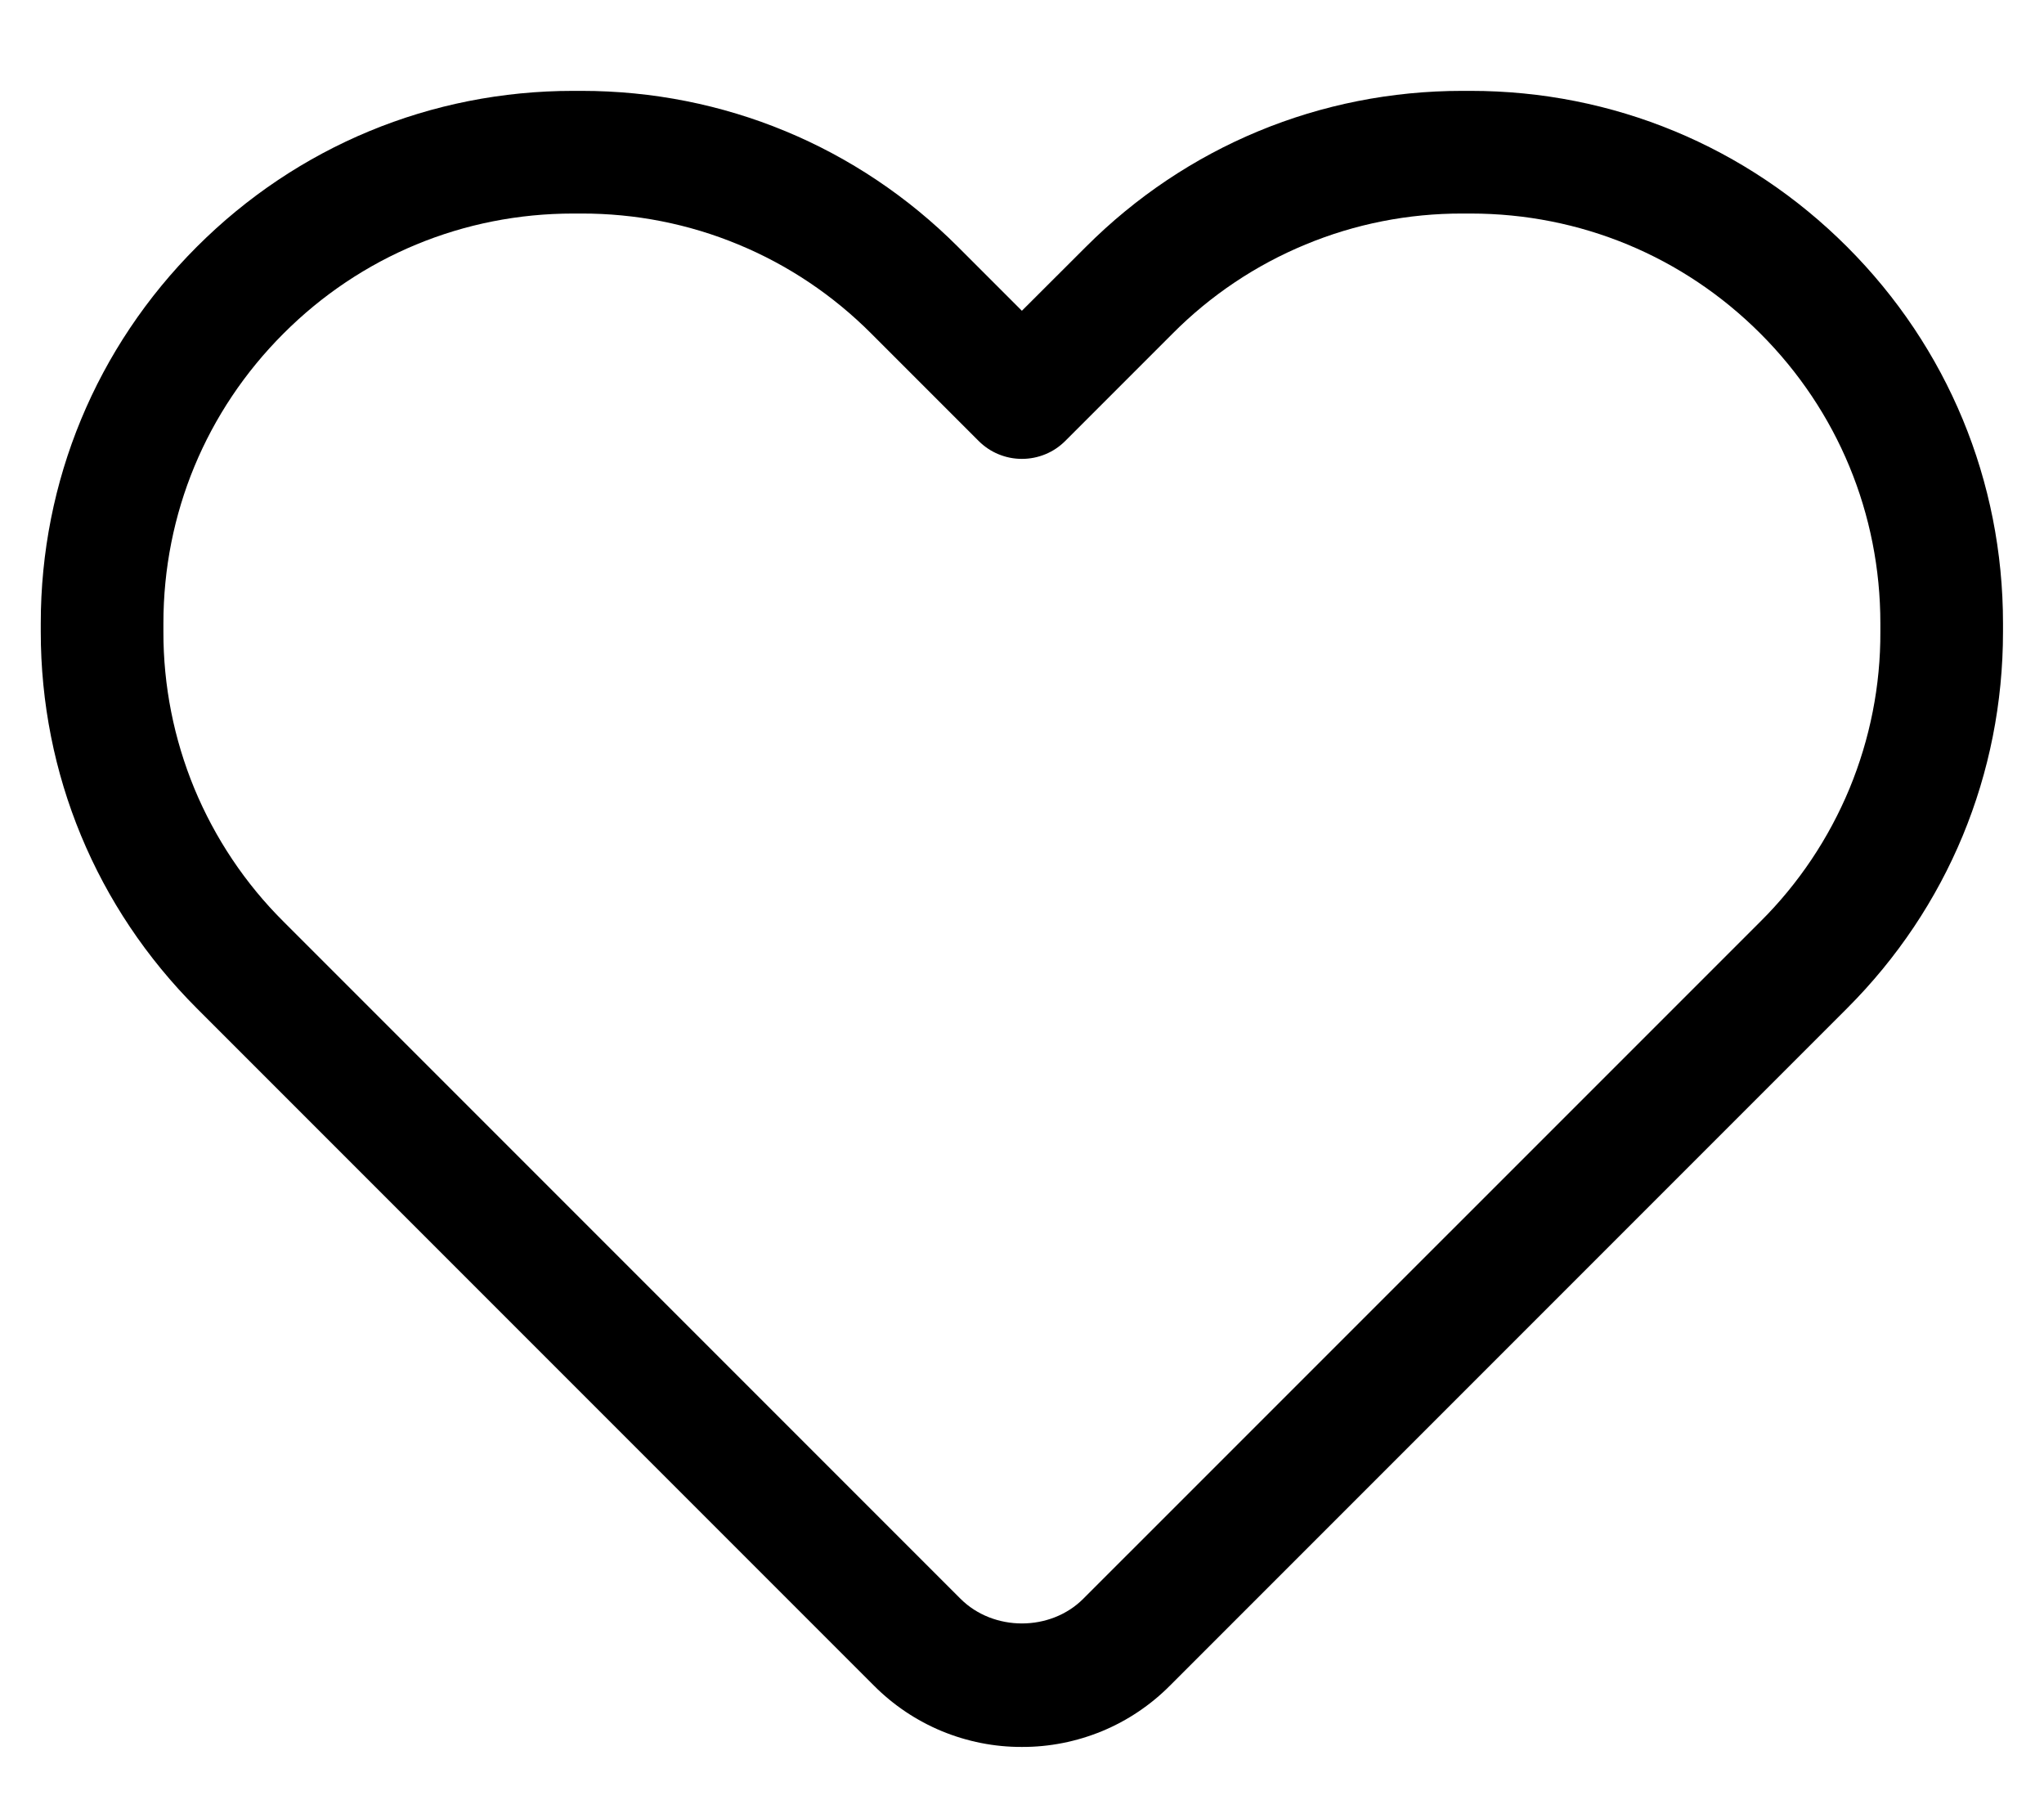
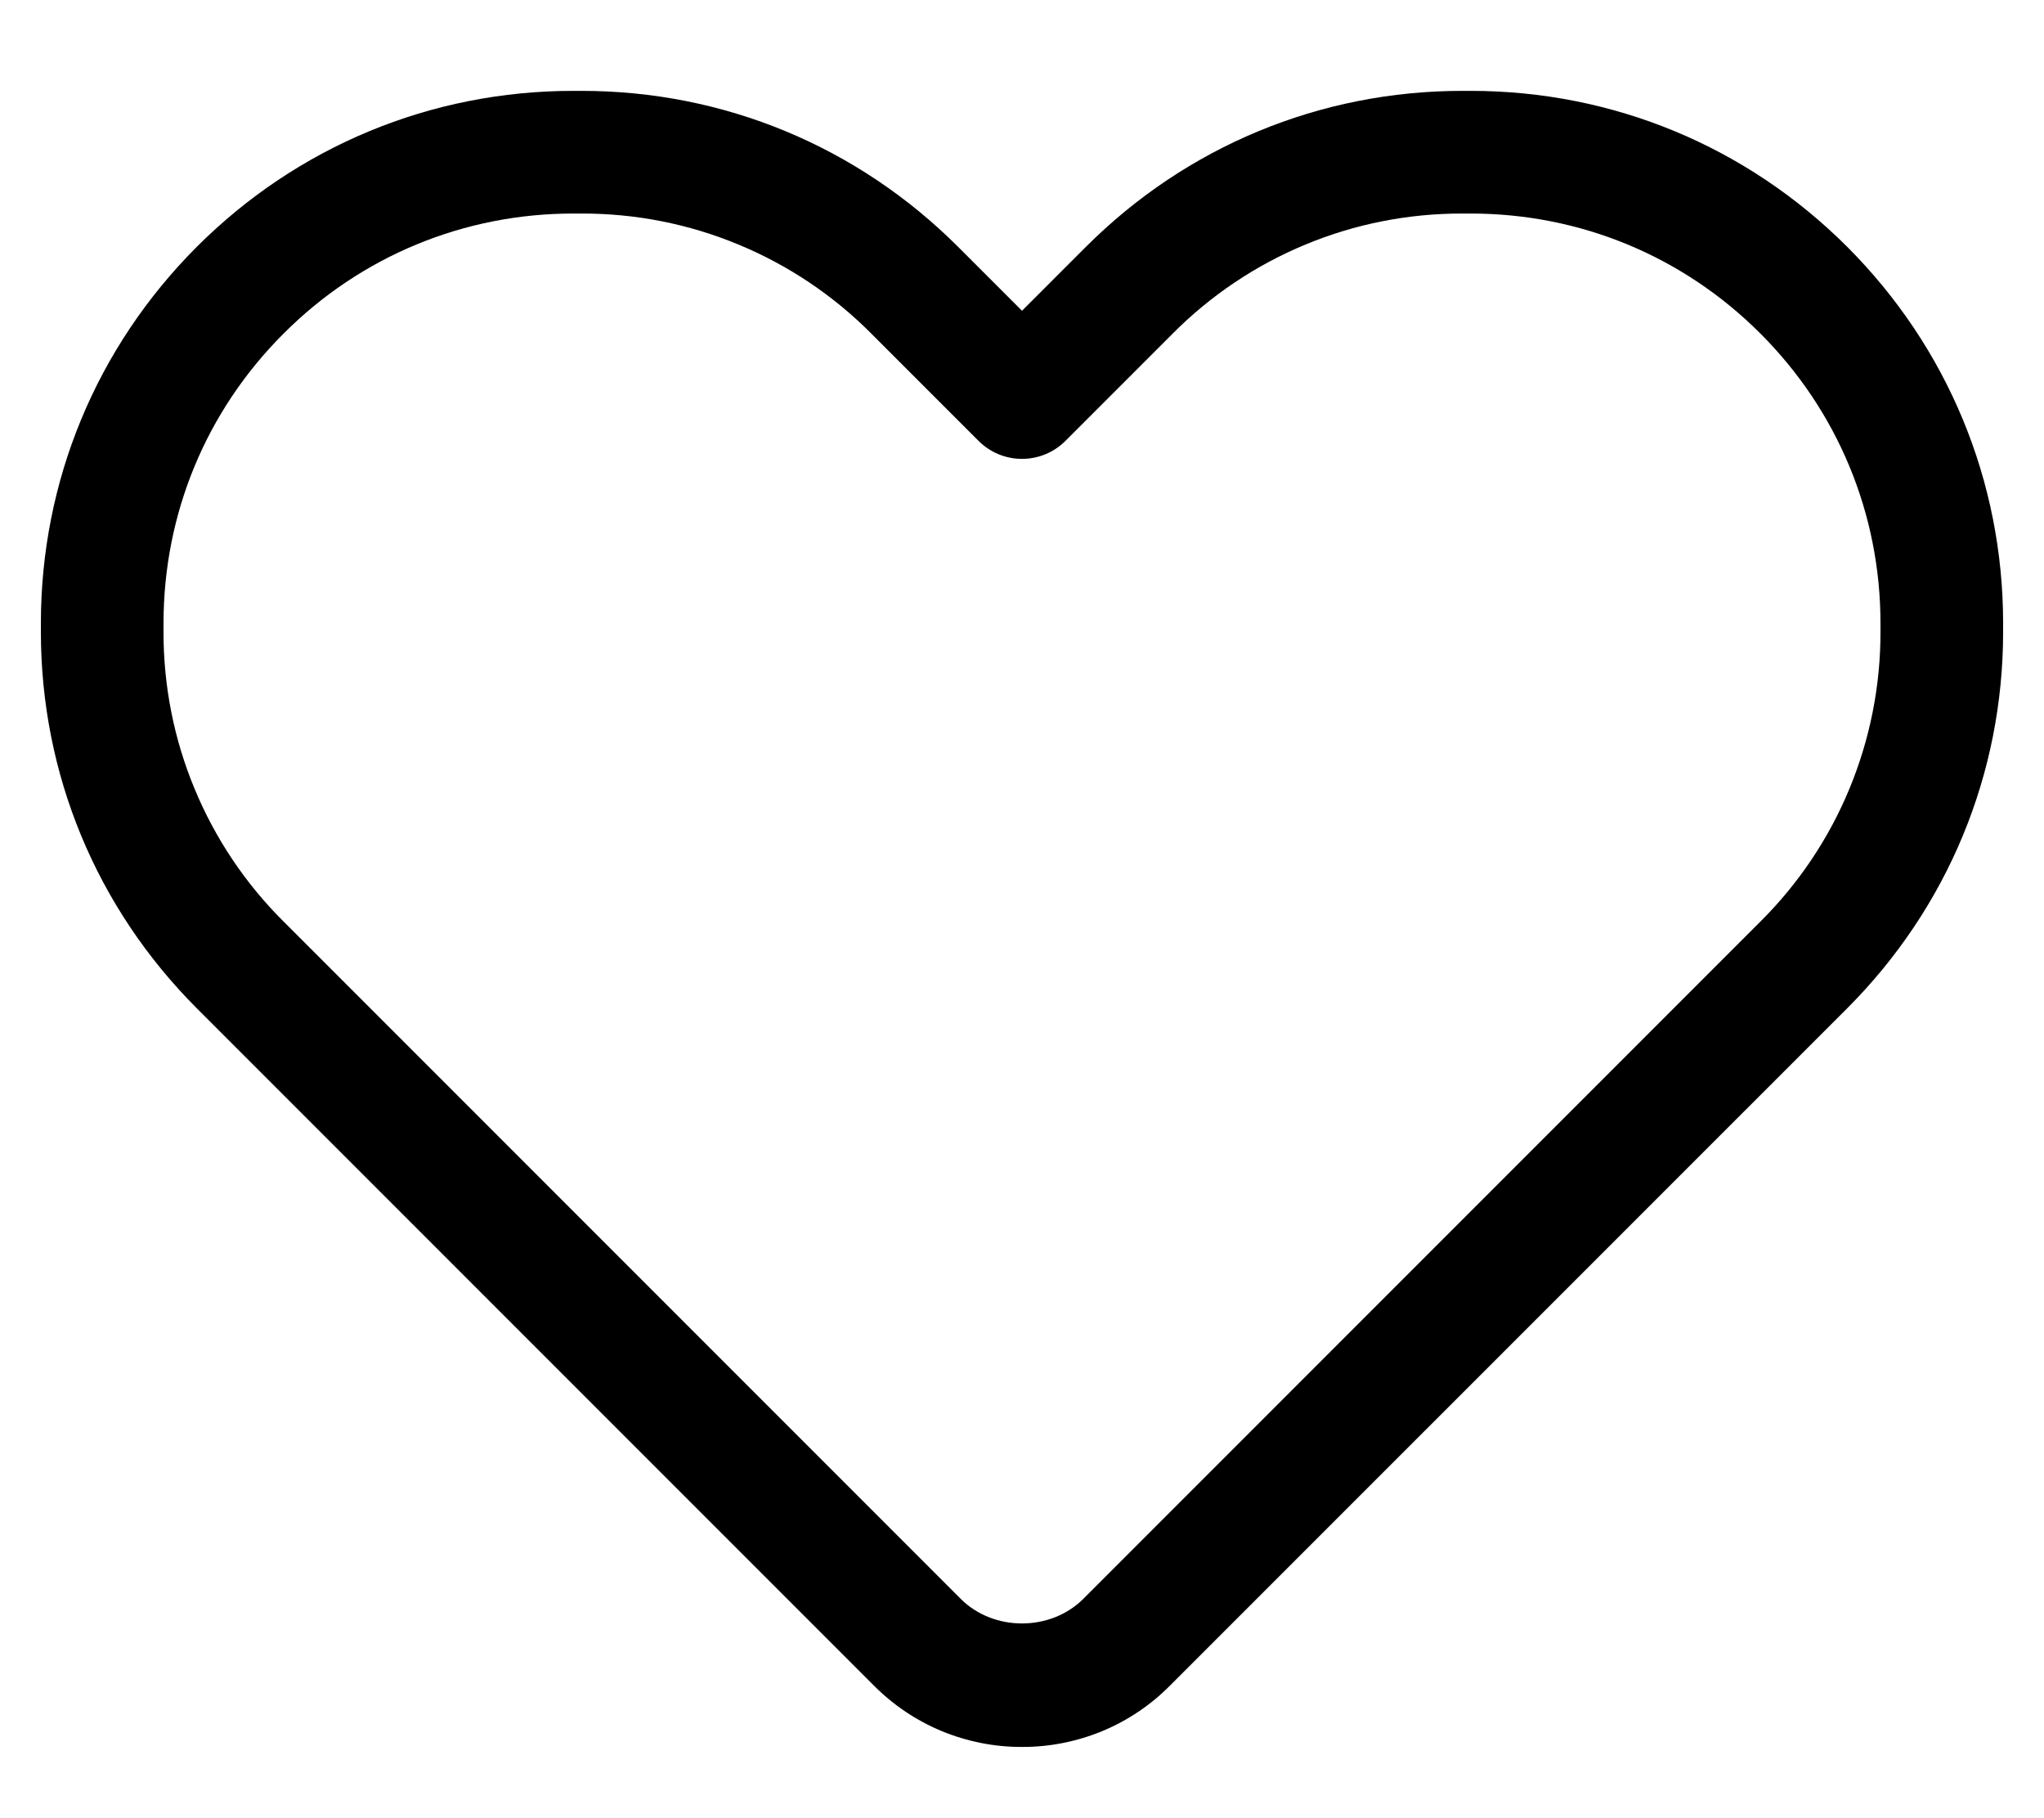
<svg xmlns="http://www.w3.org/2000/svg" width="18" height="16" viewBox="0 0 18 16" fill="none">
-   <path d="M8.999 15.38C8.757 15.381 8.517 15.333 8.294 15.241C8.07 15.148 7.867 15.012 7.696 14.84L1.733 8.877C0.847 7.991 0.359 6.814 0.359 5.562V5.488C0.359 4.236 0.847 3.059 1.733 2.173C2.618 1.288 3.796 0.8 5.047 0.8H5.121C6.373 0.8 7.551 1.288 8.436 2.173L8.999 2.736L9.563 2.173C10.448 1.288 11.626 0.8 12.877 0.8H12.951C14.203 0.8 15.381 1.288 16.266 2.173C17.152 3.059 17.639 4.236 17.639 5.488V5.562C17.639 6.814 17.152 7.991 16.266 8.877L10.303 14.84C10.132 15.012 9.929 15.148 9.705 15.241C9.481 15.333 9.242 15.381 8.999 15.38ZM8.459 14.076C8.749 14.365 9.25 14.365 9.539 14.076L15.503 8.113C15.839 7.779 16.105 7.381 16.287 6.943C16.468 6.505 16.561 6.036 16.559 5.562V5.488C16.559 4.525 16.184 3.618 15.503 2.937C14.821 2.255 13.915 1.88 12.951 1.88H12.877C12.403 1.879 11.934 1.971 11.496 2.153C11.058 2.334 10.66 2.601 10.326 2.937L9.381 3.882C9.331 3.932 9.272 3.972 9.206 3.999C9.141 4.026 9.07 4.04 8.999 4.04C8.928 4.04 8.858 4.026 8.793 3.999C8.727 3.972 8.668 3.932 8.618 3.882L7.673 2.937C7.338 2.601 6.941 2.334 6.503 2.153C6.065 1.971 5.595 1.879 5.121 1.88H5.047C4.084 1.88 3.177 2.255 2.496 2.937C1.815 3.618 1.439 4.524 1.439 5.488V5.562C1.438 6.036 1.531 6.505 1.712 6.943C1.894 7.381 2.16 7.779 2.496 8.113L8.459 14.076Z" fill="black" />
+   <path d="M9 15.38C8.758 15.381 8.518 15.333 8.294 15.241C8.07 15.148 7.867 15.012 7.696 14.84L1.733 8.877C0.848 7.991 0.36 6.814 0.36 5.562V5.488C0.36 4.236 0.848 3.059 1.733 2.173C2.619 1.288 3.796 0.8 5.048 0.8H5.122C6.374 0.8 7.551 1.288 8.437 2.173L9 2.736L9.563 2.173C10.449 1.288 11.626 0.8 12.878 0.8H12.952C14.204 0.8 15.381 1.288 16.267 2.173C17.152 3.059 17.64 4.236 17.64 5.488V5.562C17.64 6.814 17.152 7.991 16.267 8.877L10.303 14.84C10.133 15.012 9.93 15.148 9.706 15.241C9.482 15.333 9.242 15.381 9 15.38ZM8.46 14.076C8.749 14.365 9.251 14.365 9.54 14.076L15.503 8.113C15.839 7.779 16.106 7.381 16.287 6.943C16.468 6.505 16.561 6.036 16.56 5.562V5.488C16.56 4.525 16.184 3.618 15.503 2.937C14.822 2.255 13.915 1.88 12.952 1.88H12.878C12.404 1.879 11.934 1.971 11.496 2.153C11.059 2.334 10.661 2.601 10.327 2.937L9.382 3.882C9.332 3.932 9.272 3.972 9.207 3.999C9.141 4.026 9.071 4.04 9 4.04C8.929 4.04 8.859 4.026 8.793 3.999C8.728 3.972 8.668 3.932 8.618 3.882L7.673 2.937C7.339 2.601 6.941 2.334 6.503 2.153C6.065 1.971 5.596 1.879 5.122 1.88H5.048C4.085 1.88 3.178 2.255 2.497 2.937C1.815 3.618 1.44 4.524 1.44 5.488V5.562C1.439 6.036 1.531 6.505 1.713 6.943C1.894 7.381 2.161 7.779 2.497 8.113L8.46 14.076Z" fill="black" />
</svg>
